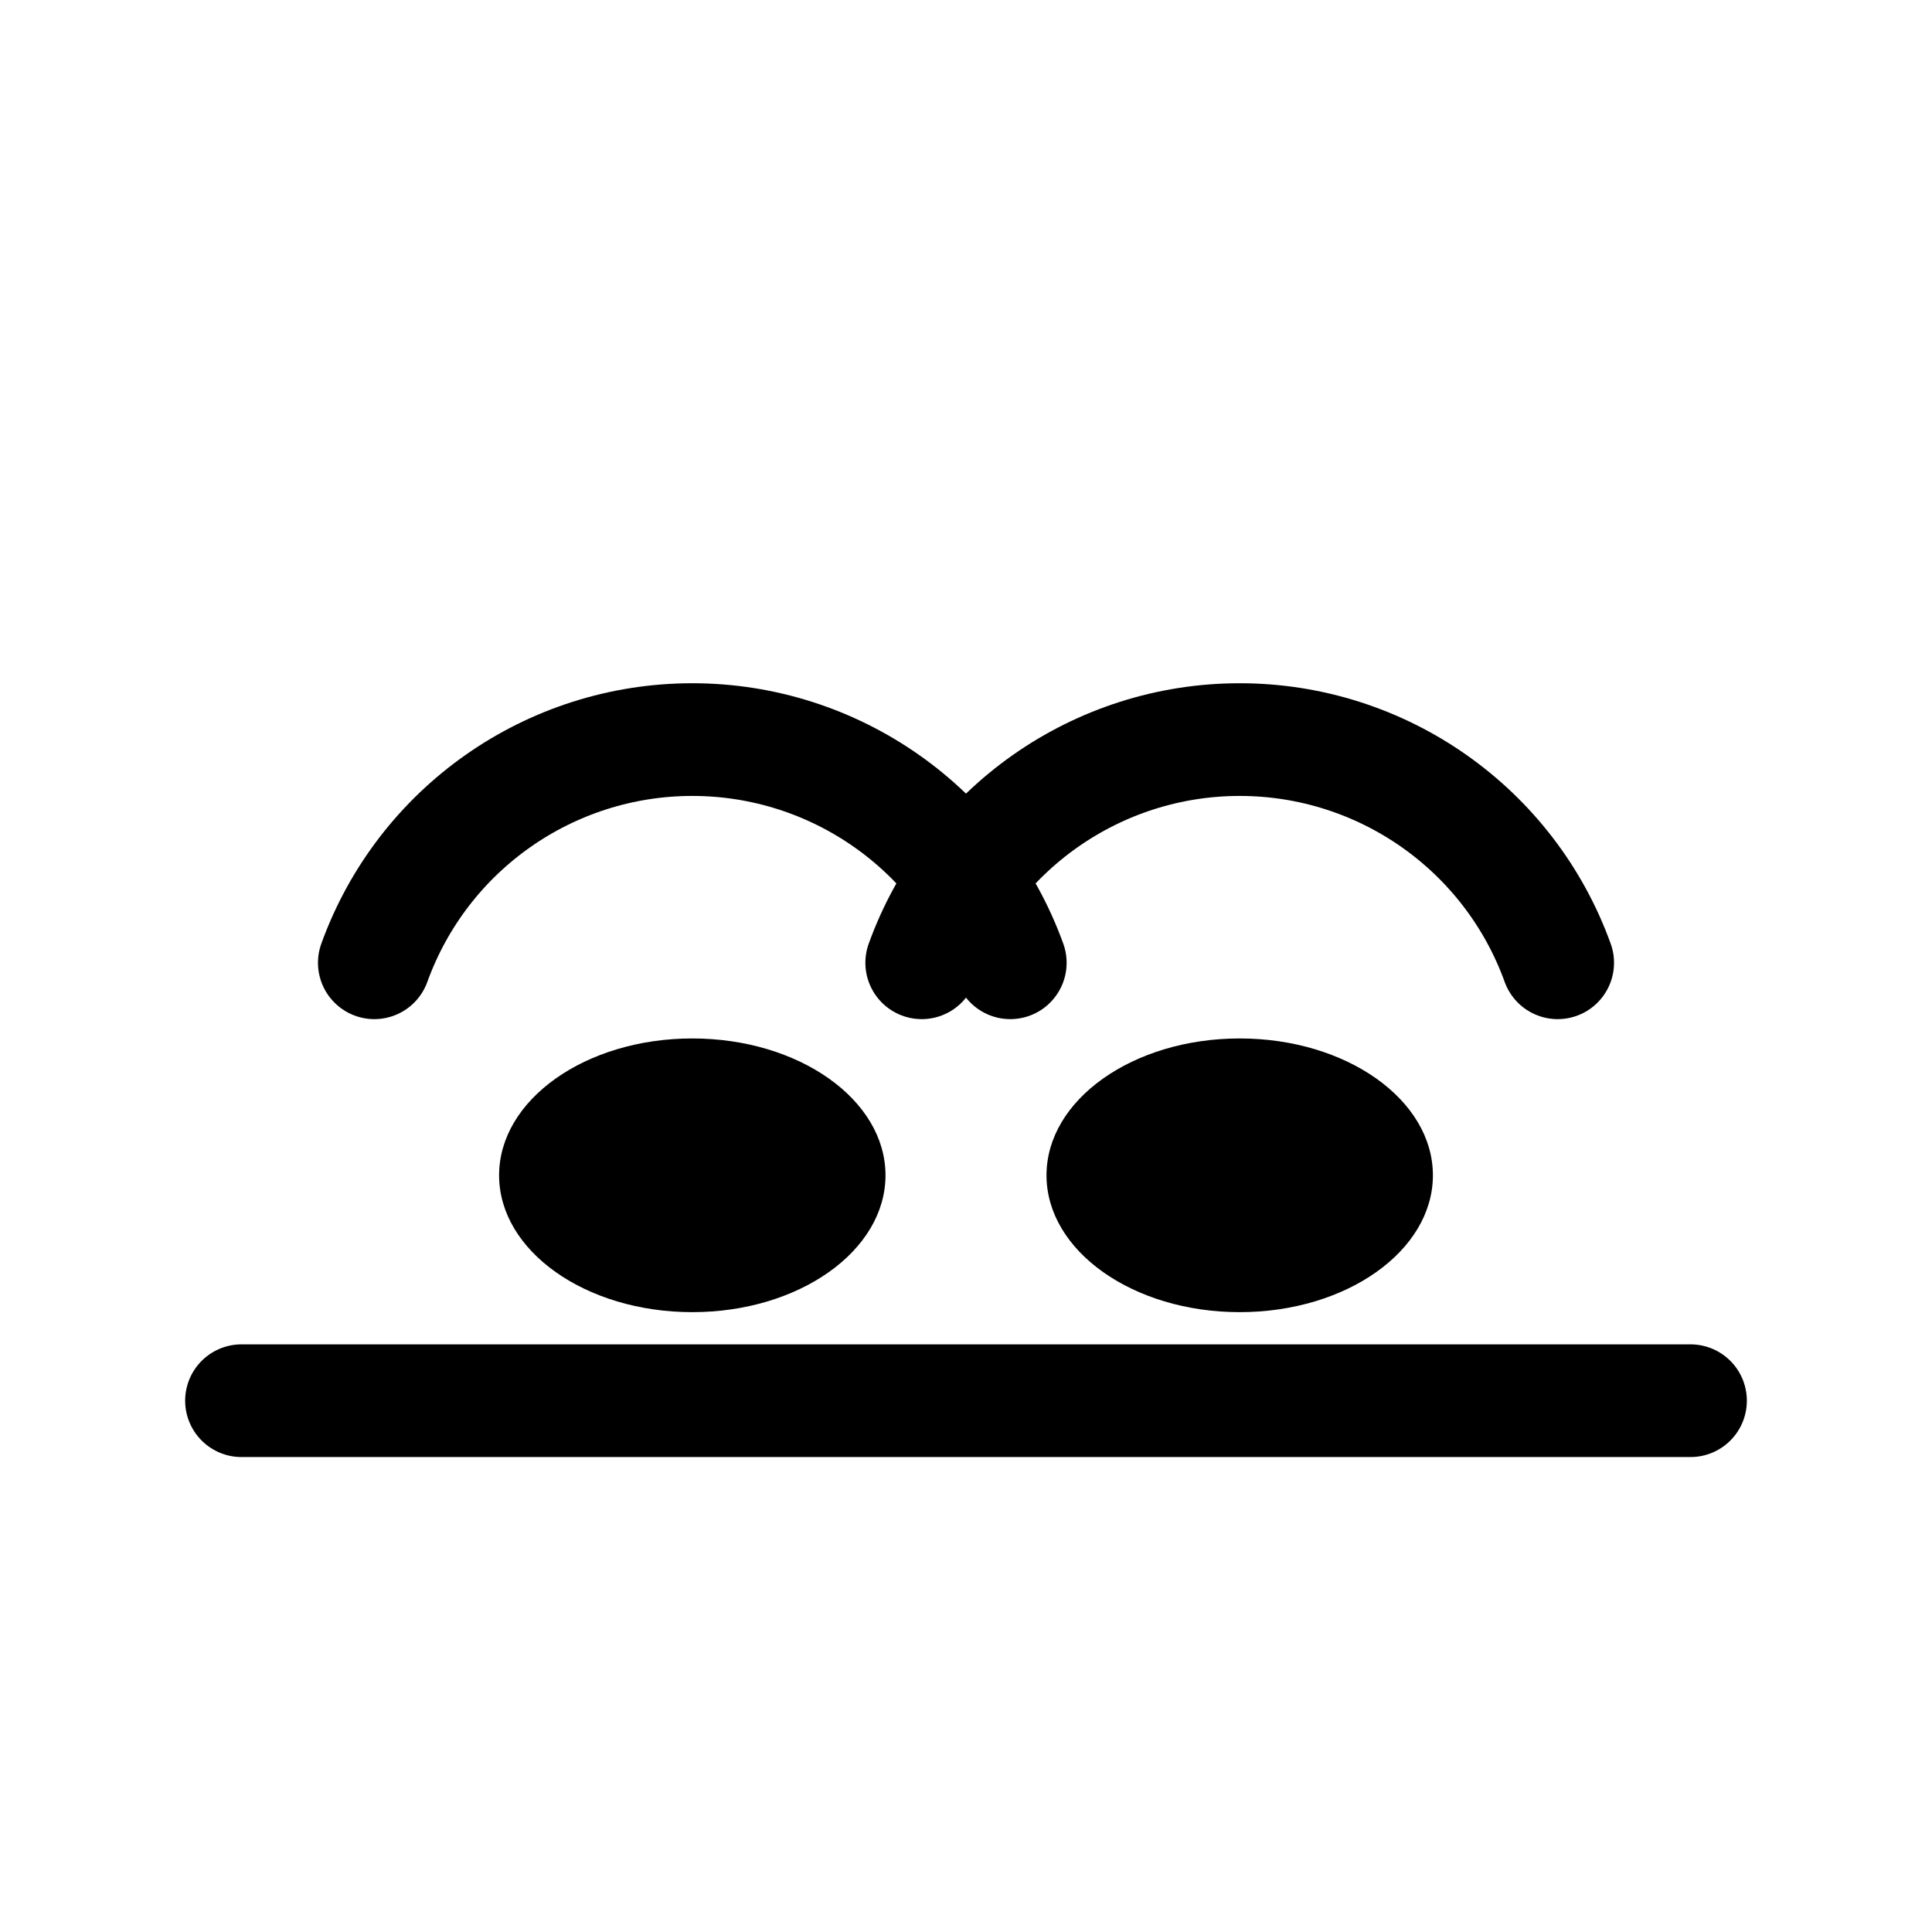
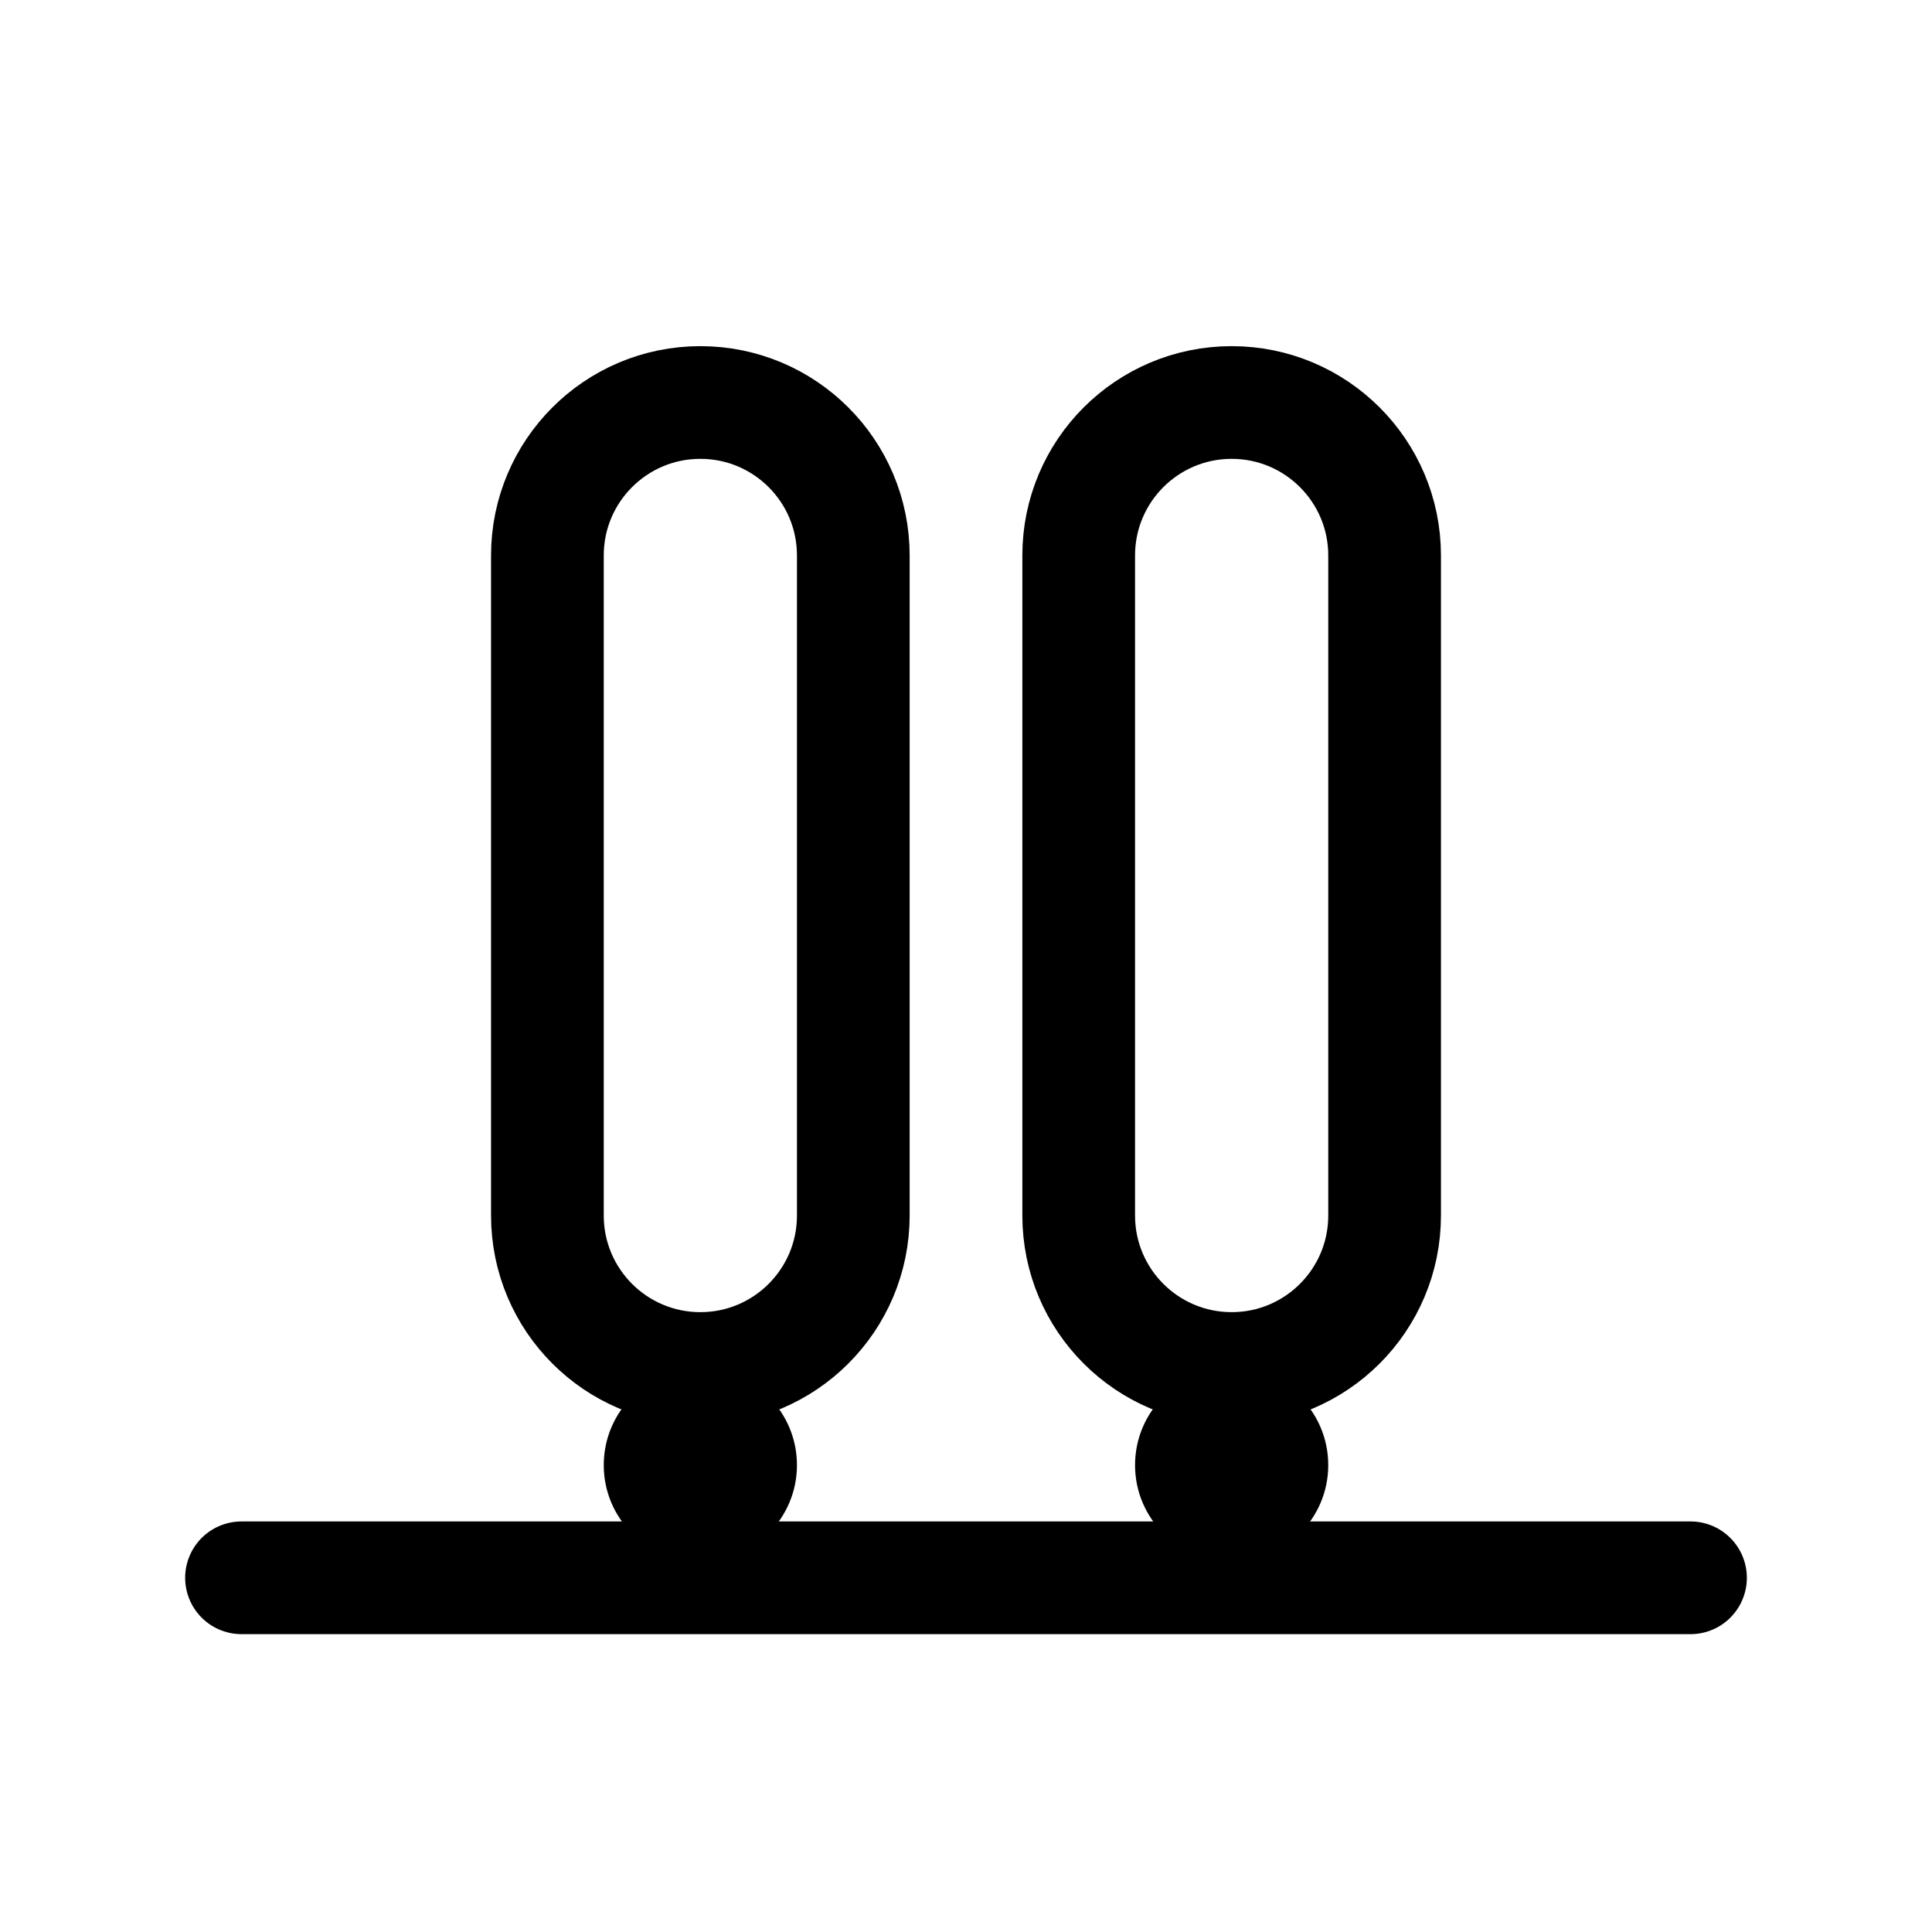
<svg xmlns="http://www.w3.org/2000/svg" viewBox="0 0 24 24" width="24" height="24" fill="none" stroke="currentColor" stroke-width="1.4" stroke-linecap="round" stroke-linejoin="round">
-   <path d="M3,17.4L21,17.4" />
-   <path d="M4.65,11.96A4.2,4.2 0 0,1 12.55,11.96 M11.45,11.96A4.2,4.2 0 0,1 19.35,11.96" />
-   <path d="M6.2,14.6A2.4,1.7 0 1,0 11,14.6A2.4,1.7 0 1,0 6.2,14.6Z M13,14.6A2.4,1.7 0 1,0 17.8,14.6A2.4,1.7 0 1,0 13,14.6Z" fill="currentColor" stroke="none" />
+   <path d="M3,19.6L21,19.6" />
+   <path d="M8.7,5L8.7,5A1.9,1.9 0 0,1 10.6,6.9L10.6,15.1A1.9,1.9 0 0,1 8.7,17L8.7,17A1.9,1.9 0 0,1 6.8,15.1L6.8,6.9A1.9,1.9 0 0,1 8.7,5Z M15.3,5L15.3,5A1.9,1.9 0 0,1 17.2,6.9L17.2,15.1A1.9,1.9 0 0,1 15.3,17L15.3,17A1.9,1.9 0 0,1 13.4,15.1L13.4,6.9A1.9,1.9 0 0,1 15.3,5Z" />
+   <path d="M7.5,18.2A1.2,1.2 0 1,0 9.9,18.2A1.2,1.2 0 1,0 7.5,18.2Z M14.1,18.2A1.2,1.2 0 1,0 16.5,18.2A1.2,1.2 0 1,0 14.1,18.2Z" fill="currentColor" stroke="none" />
</svg>
